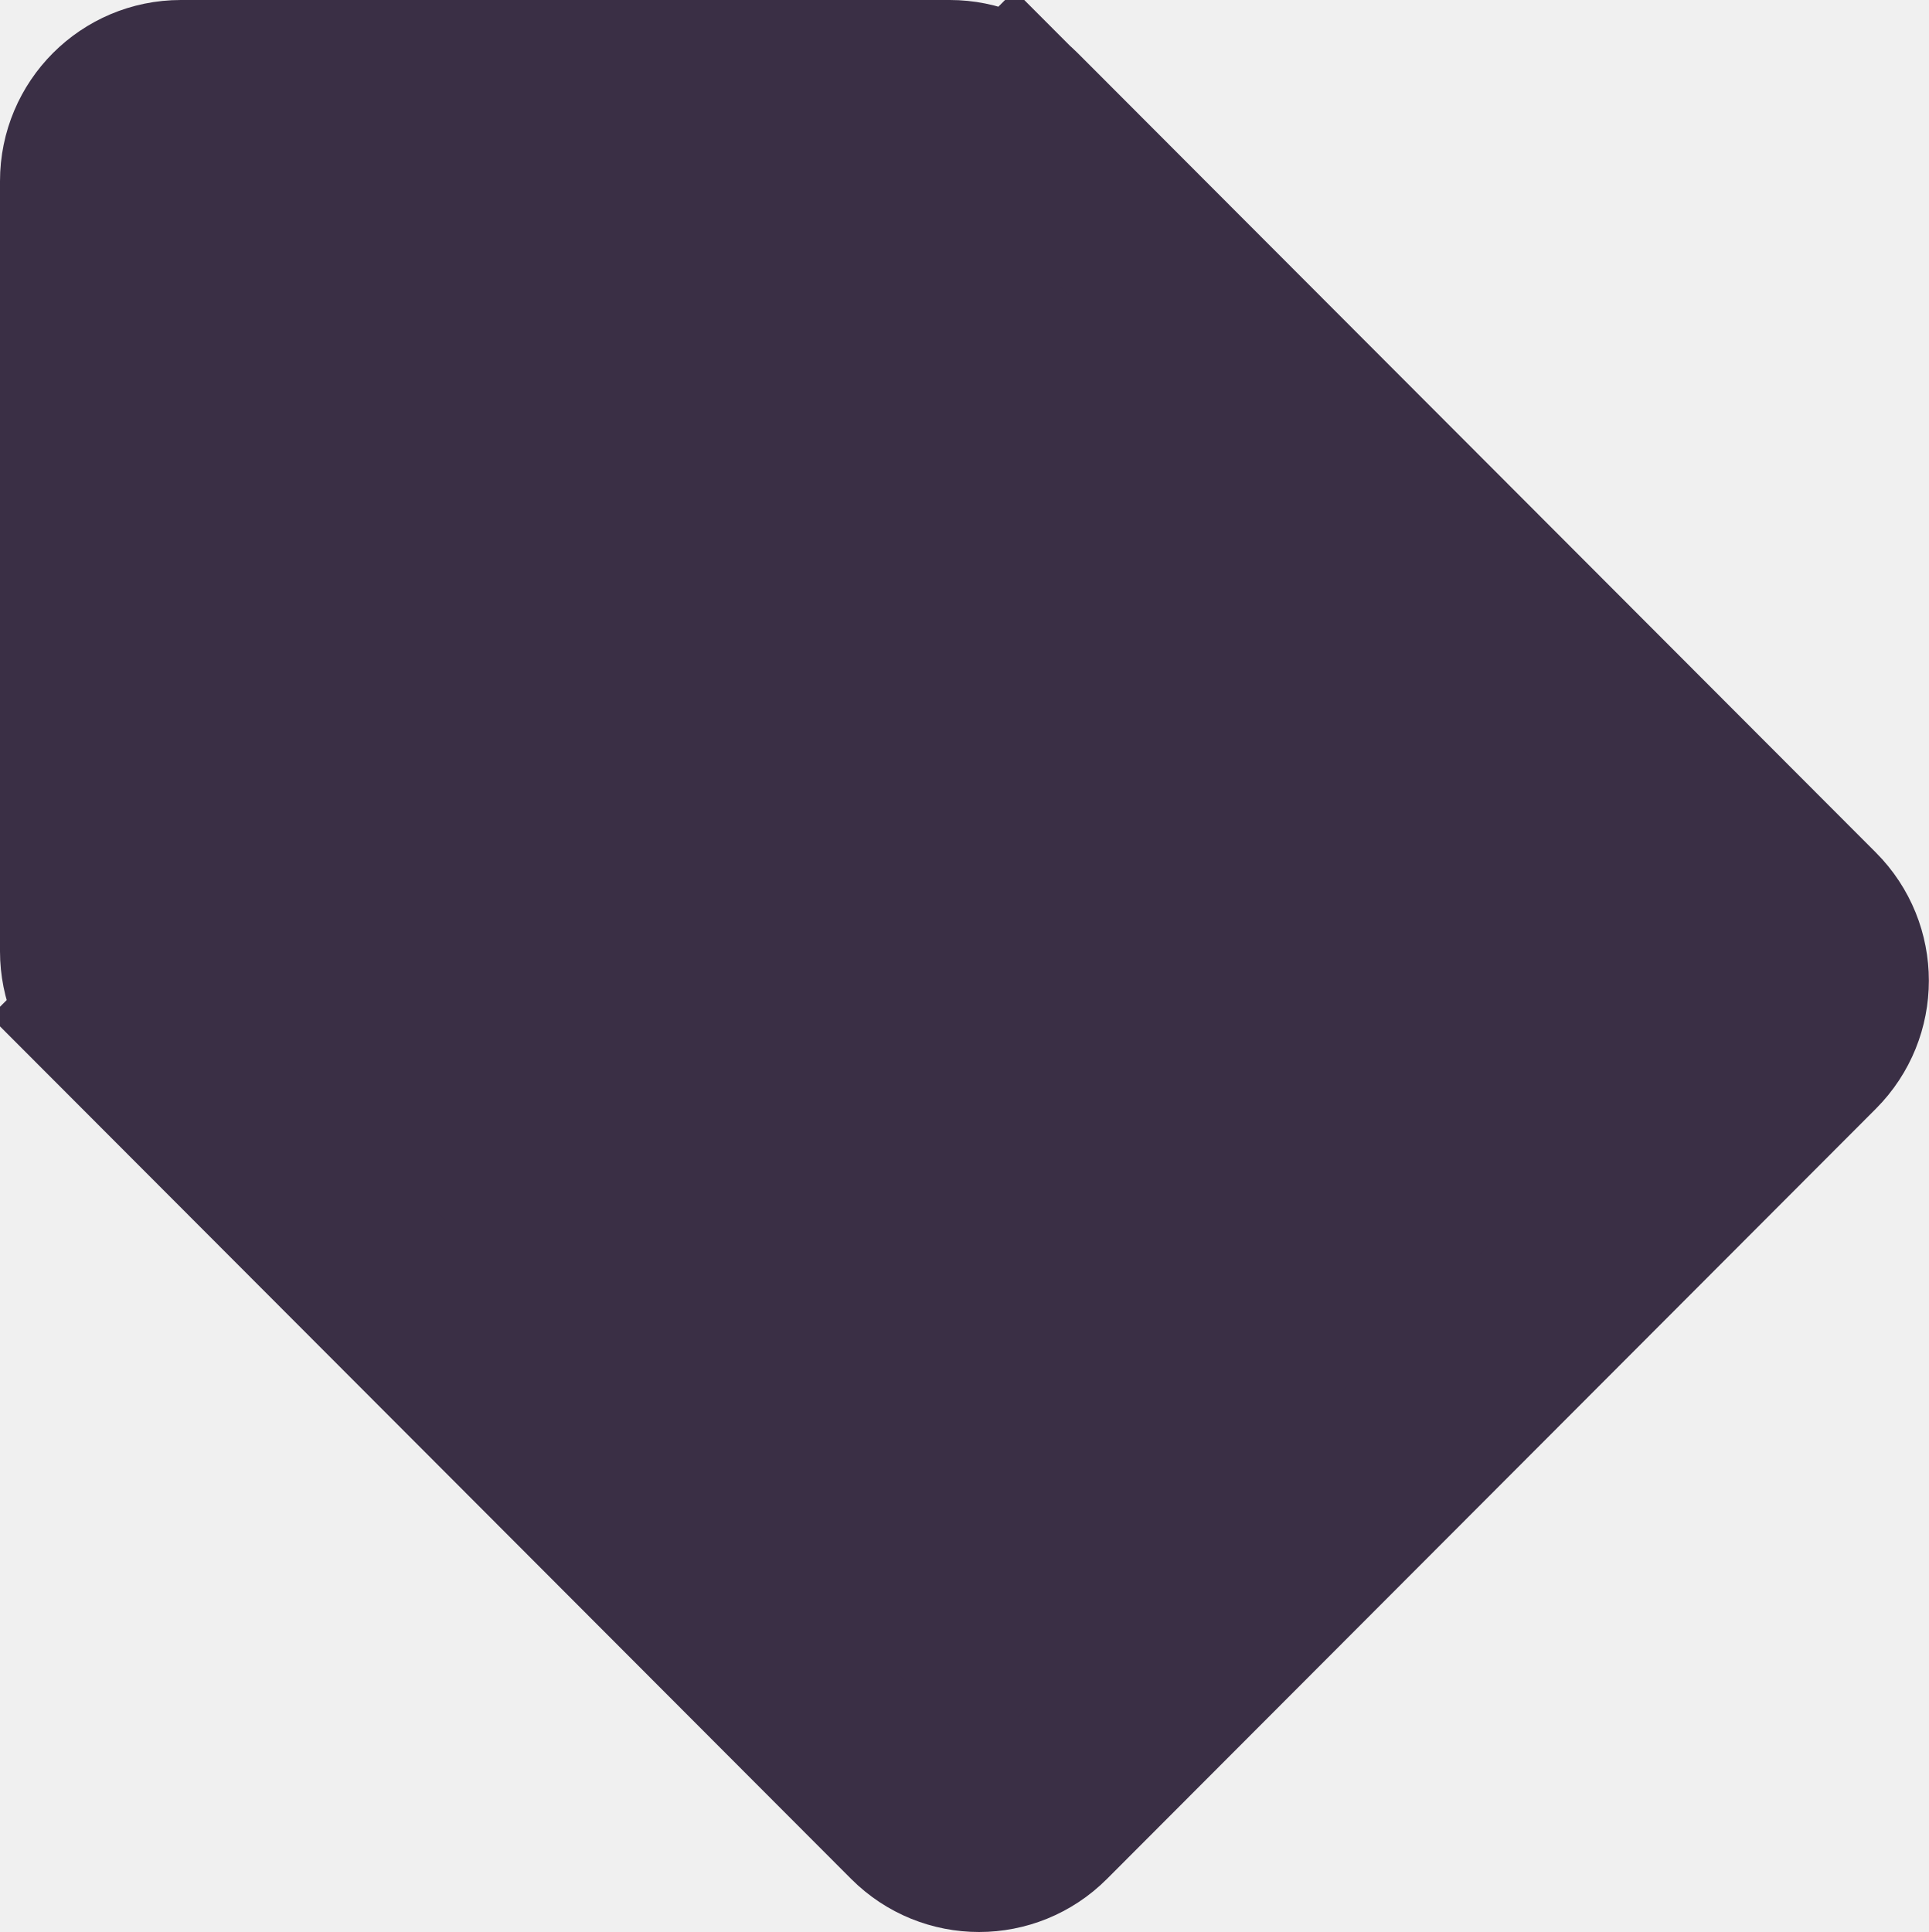
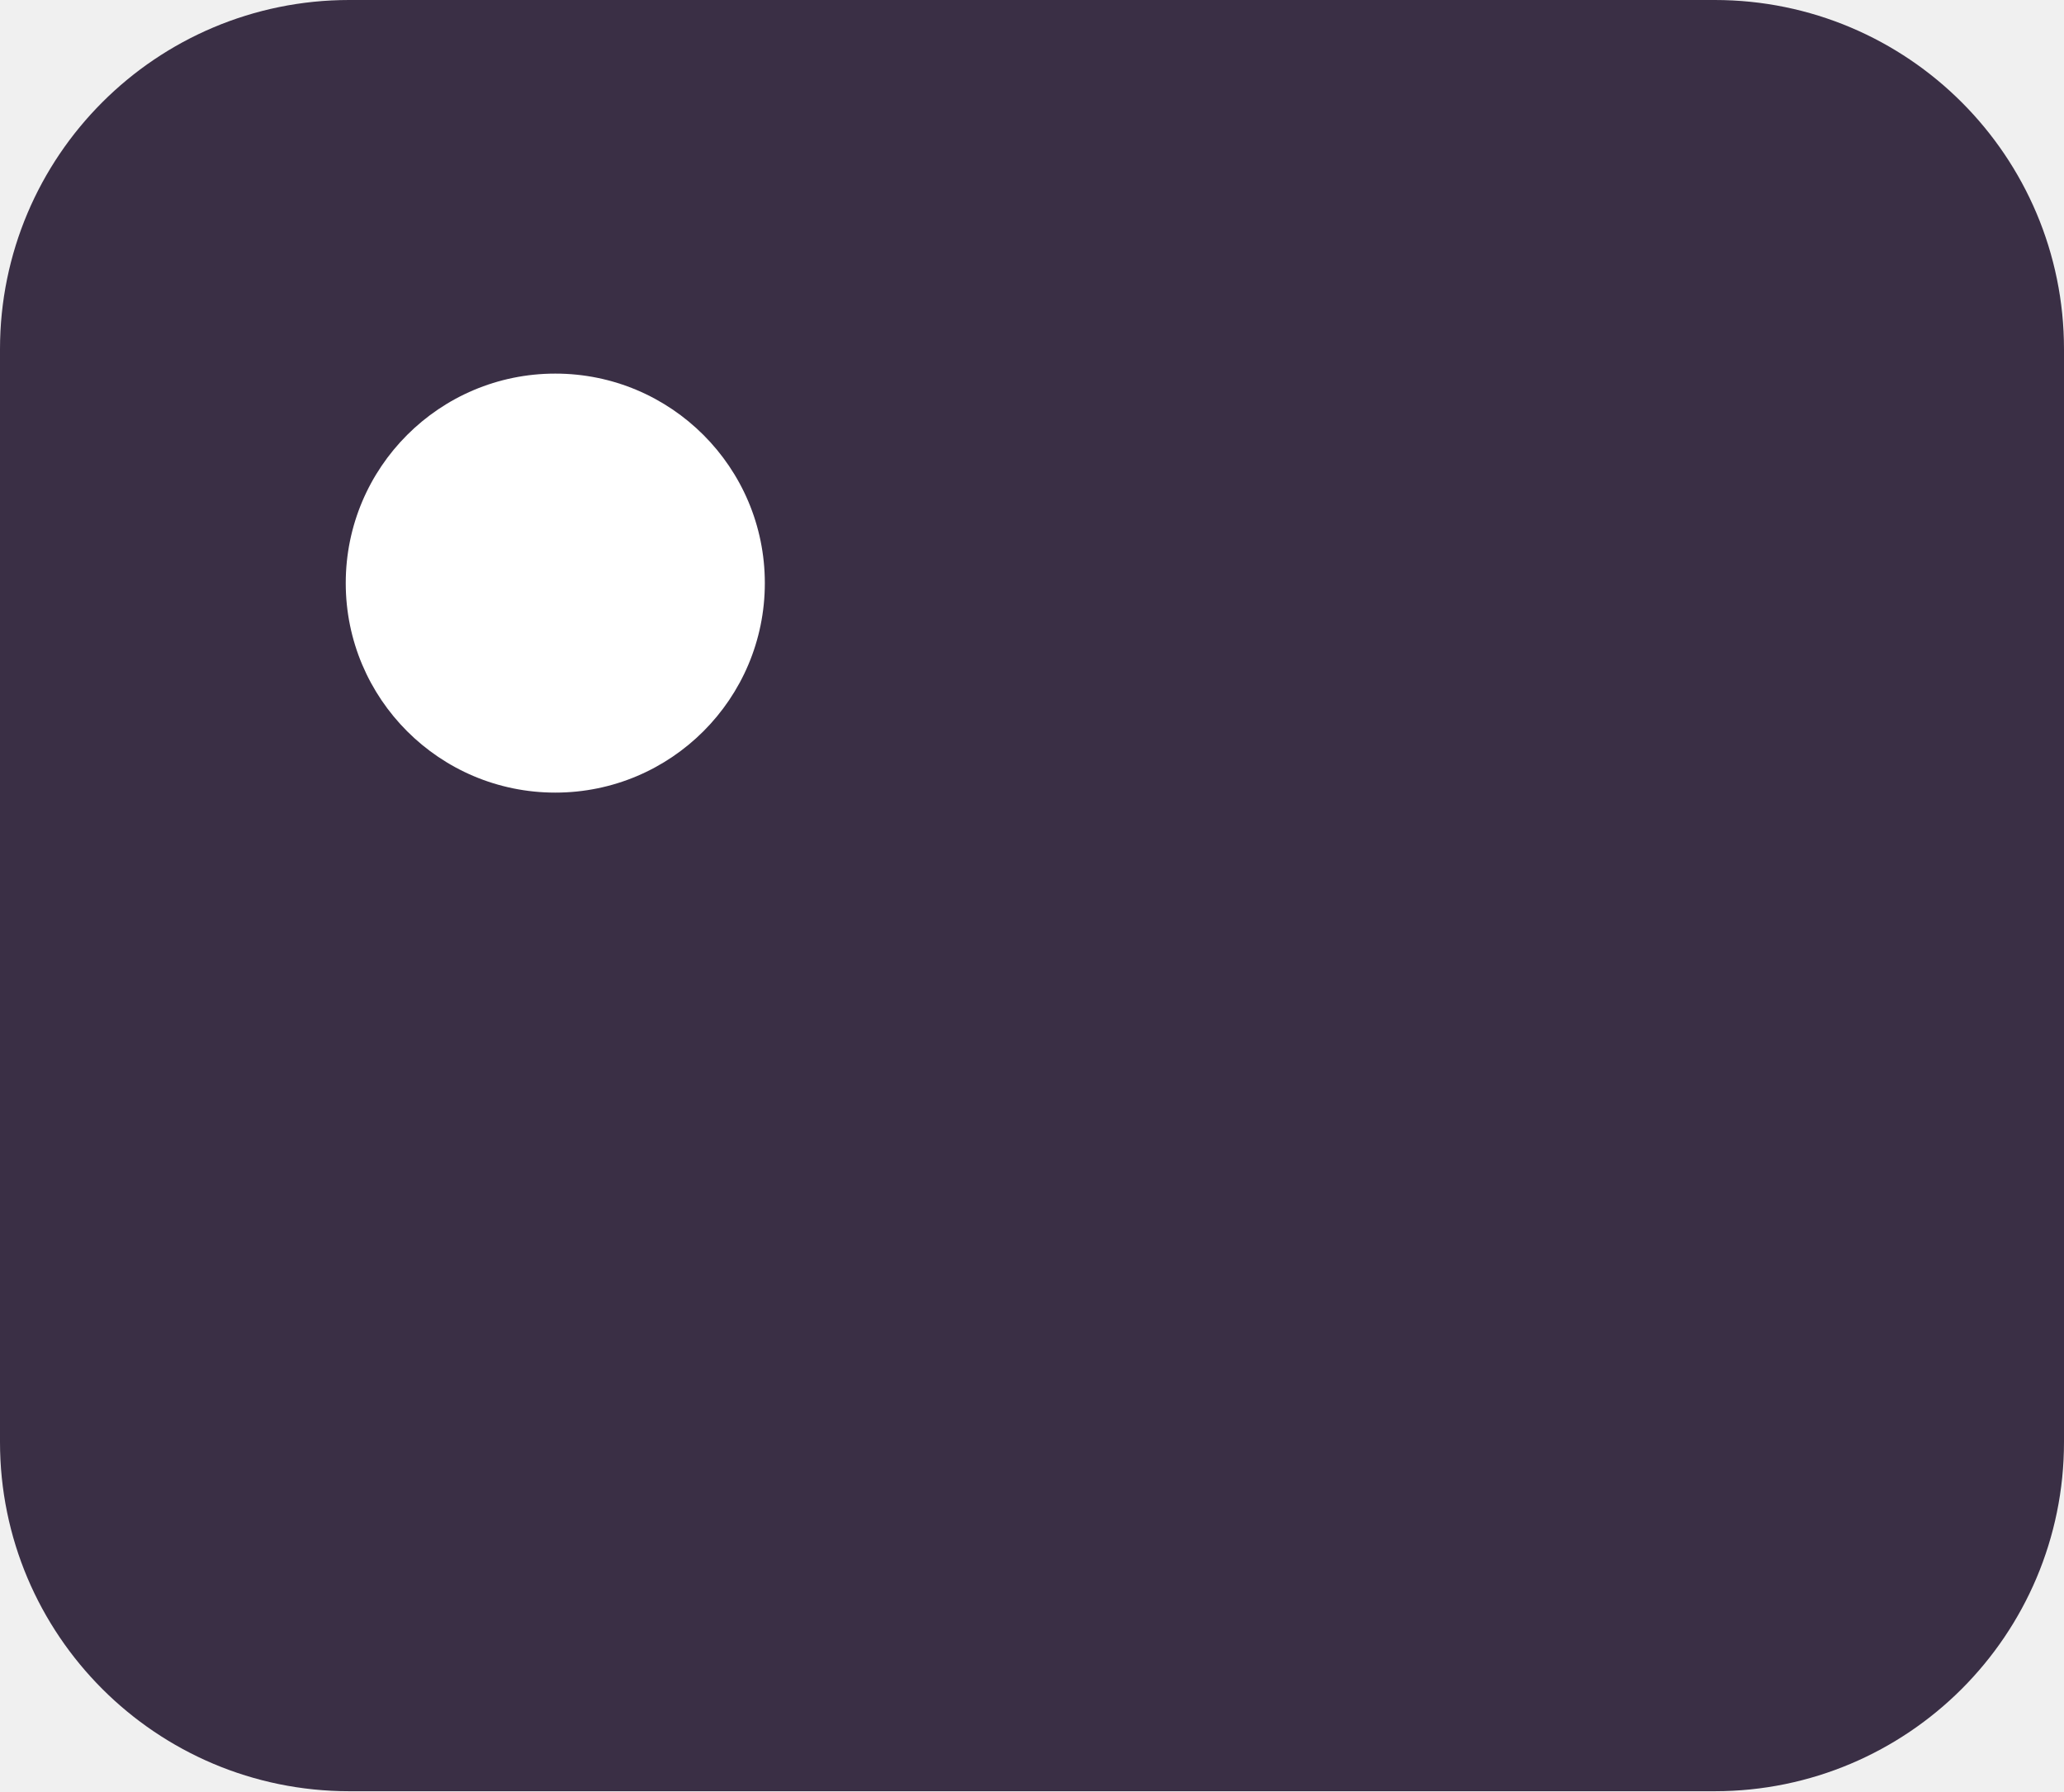
- <svg xmlns="http://www.w3.org/2000/svg" width="597" height="598" viewBox="0 0 597 598" fill="none">
-   <path d="M27.5 294.466V56.062C27.5 40.244 40.289 27.5 55.969 27.5H293.974C301.509 27.5 308.745 30.498 314.088 35.85L333.48 16.49L314.088 35.85L561.146 283.321C572.285 294.479 572.285 312.589 561.146 323.747L323.141 562.151C312.027 573.283 294.026 573.283 282.913 562.151L35.855 314.679L16.393 334.108L35.855 314.679C30.511 309.326 27.5 302.056 27.5 294.466Z" fill="#3A2F45" stroke="#3A2F45" stroke-width="55" />
+ <svg xmlns="http://www.w3.org/2000/svg" width="591" height="513" viewBox="0 0 591 513" fill="none">
+   <rect x="27.5" y="27.5" width="536" height="458" rx="72.5" fill="#3A2F45" stroke="#3A2F45" stroke-width="55" />
+   <circle cx="159" cy="167" r="60" fill="white" />
</svg>
